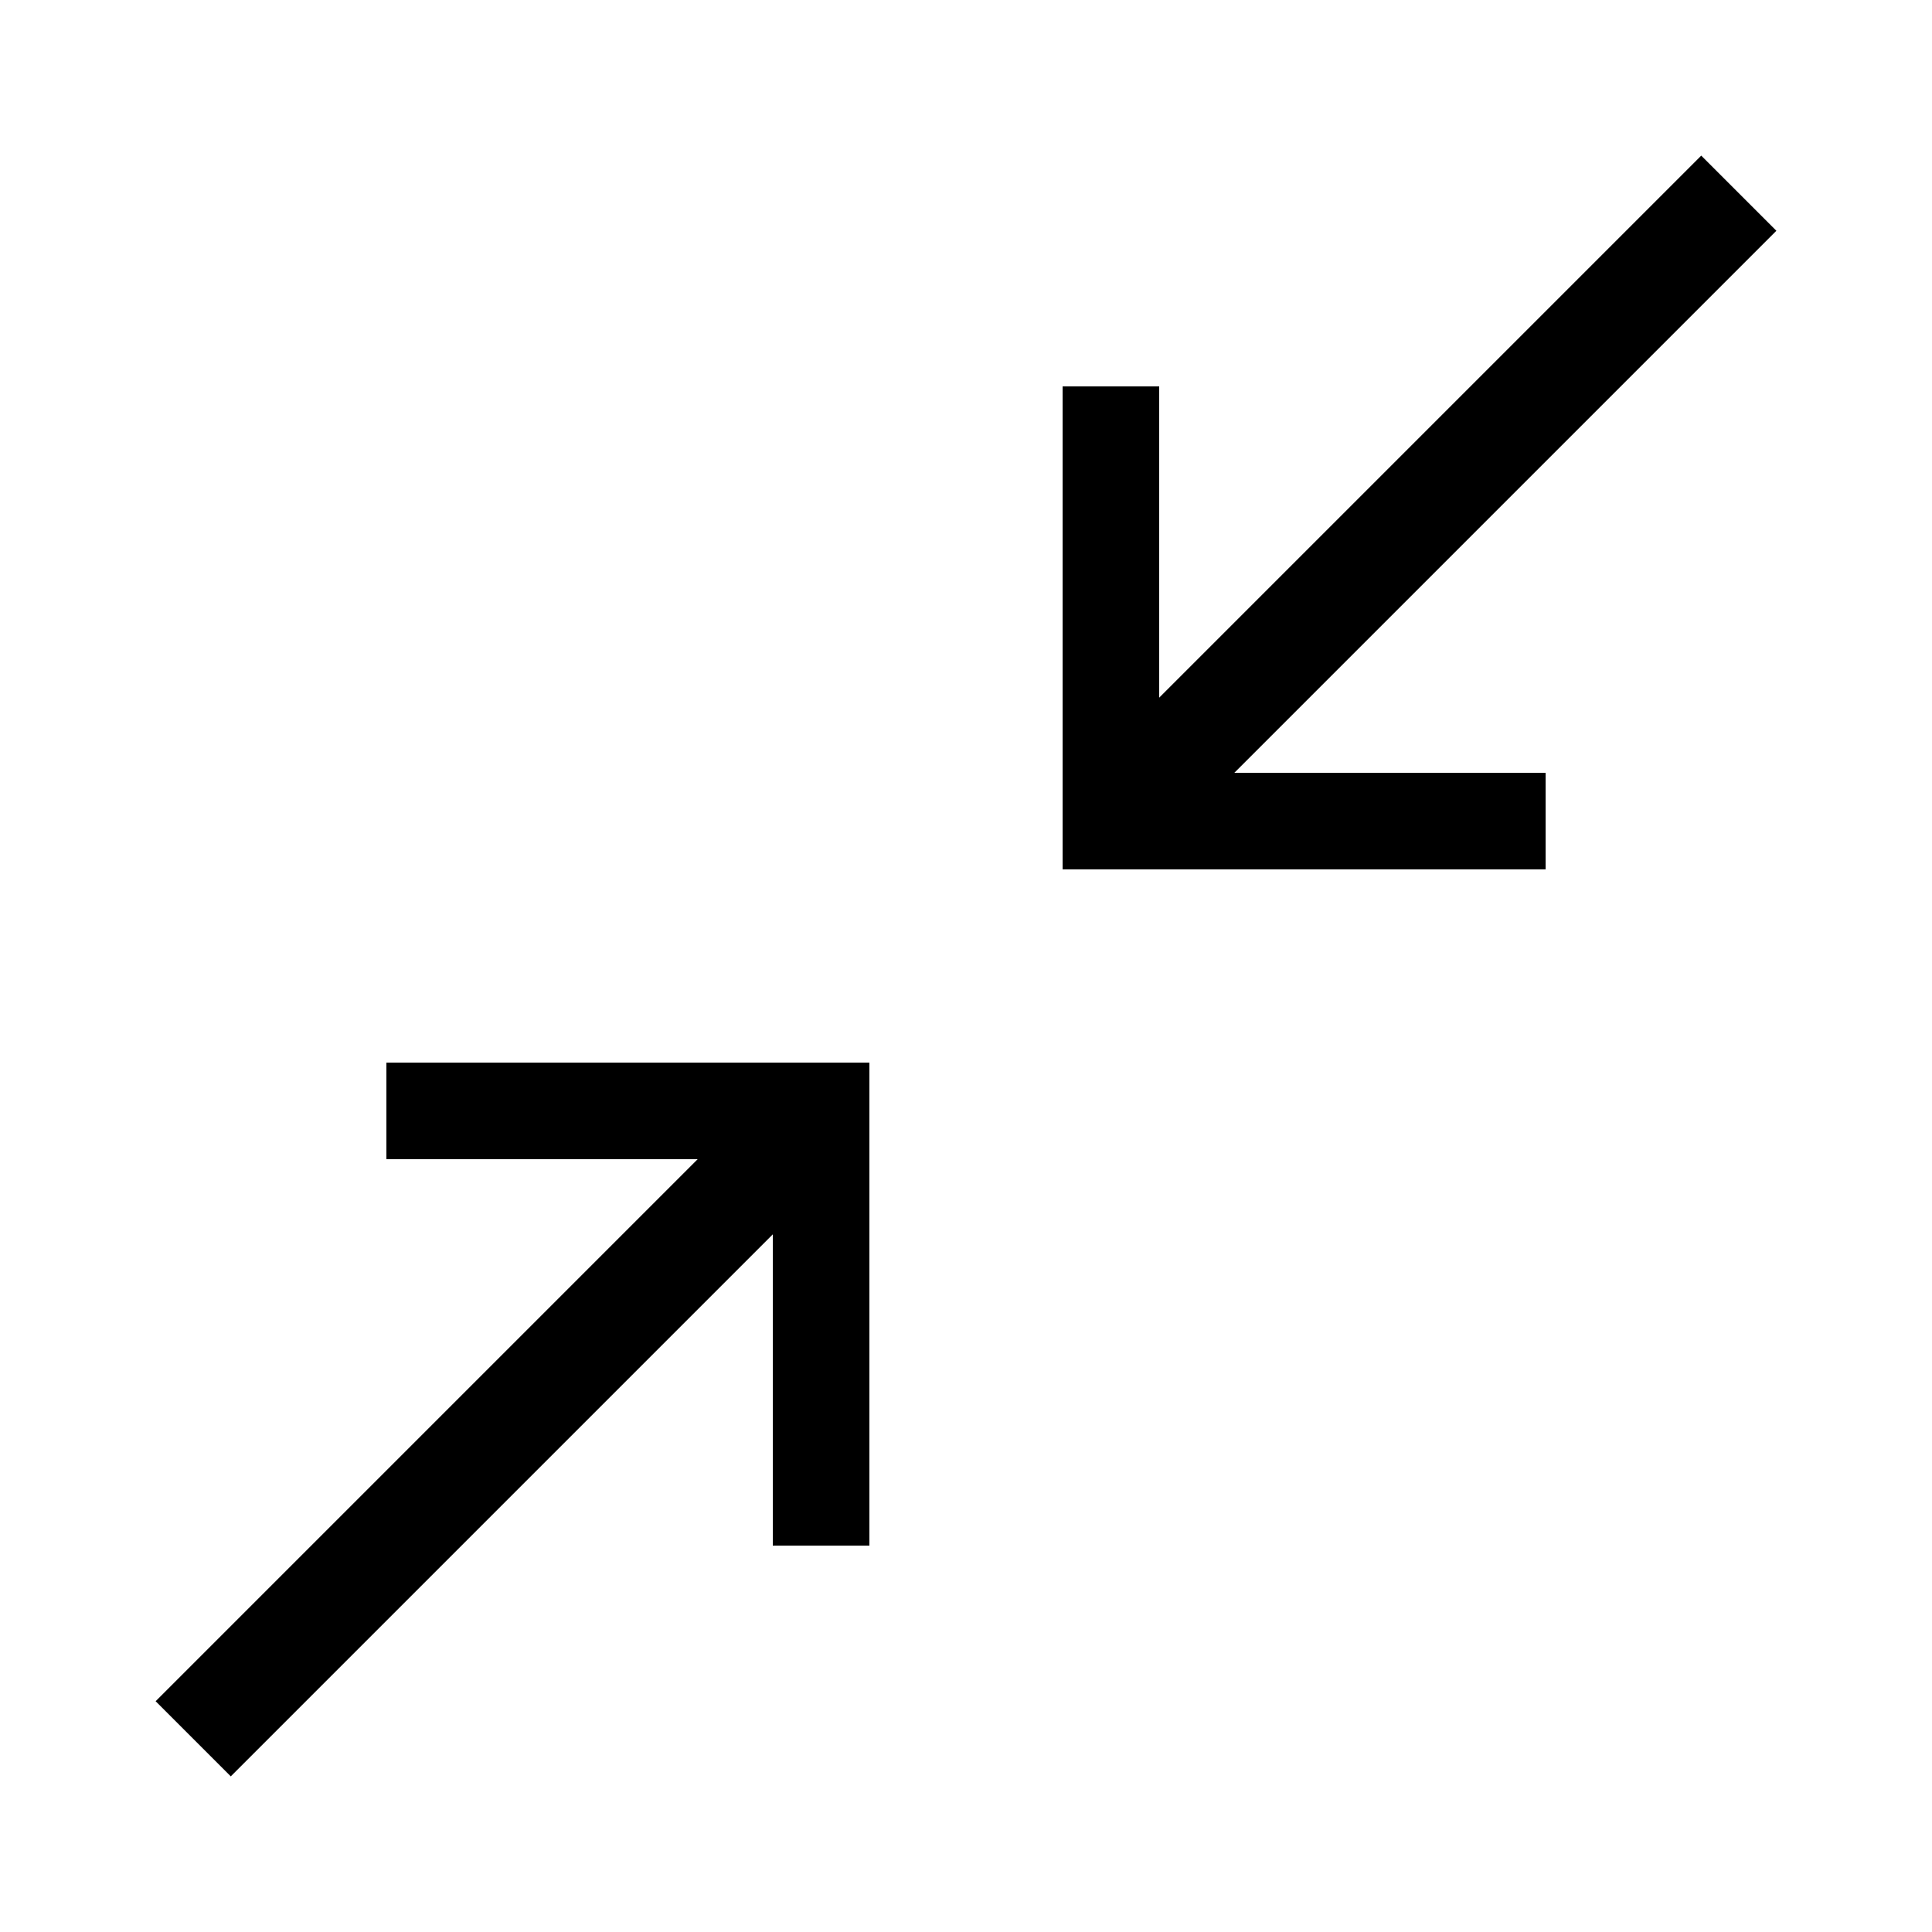
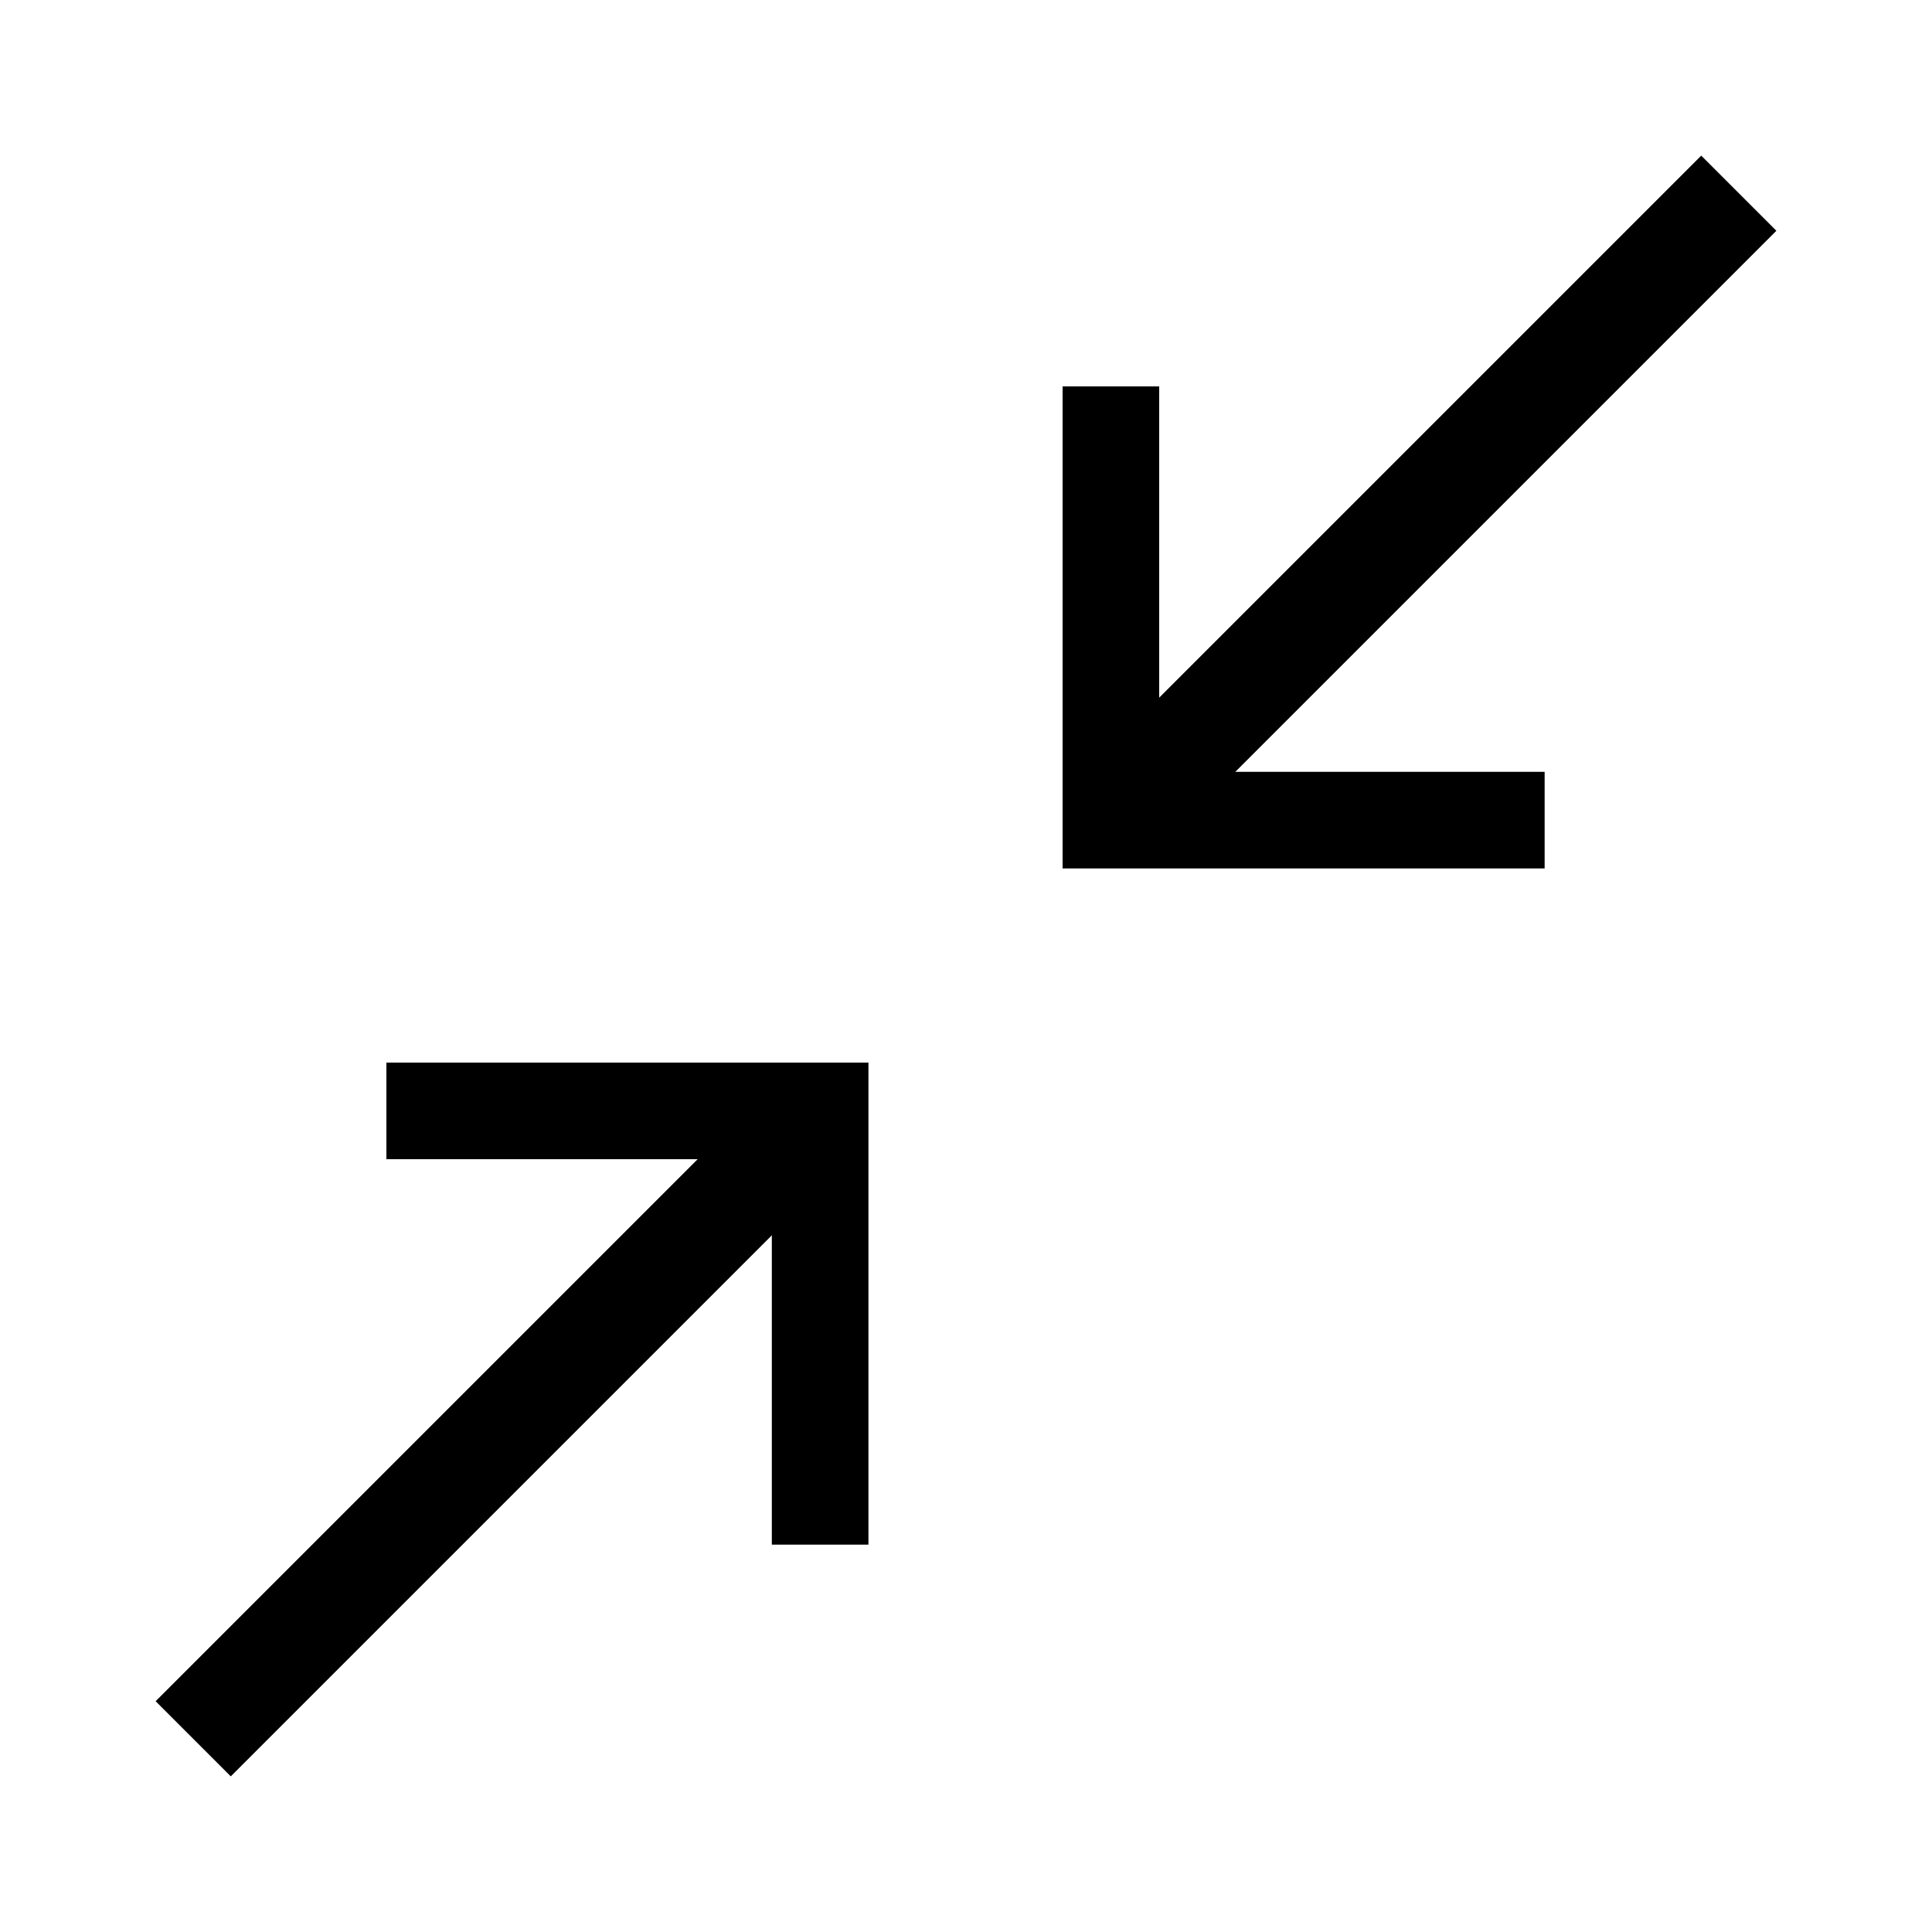
<svg xmlns="http://www.w3.org/2000/svg" width="20" height="20" viewBox="0 0 20 20">
-   <polygon points="11 4 12 4 12 8 16 8 16 9 11 9" />
-   <polygon points="4 11 9 11 9 16 8 16 8 12 4 12" />
-   <path fill="none" stroke="#000" stroke-width="1.1" d="M12,8 L18,2" />
-   <path fill="none" stroke="#000" stroke-width="1.1" d="M2,18 L8,12" />
+   <path fill="none" stroke="#000" stroke-width="1.1" d="M2,18l6-6" />
+   <polyline fill="none" stroke="#000" points="4 11.5 8.49 11.5 8.49 15.99" />
+   <path fill="none" stroke="#000" stroke-width="1.1" d="M18,2l-6,6" />
+   <polyline fill="none" stroke="#000" points="15.99 8.49 11.5 8.49 11.5 4" />
</svg>
